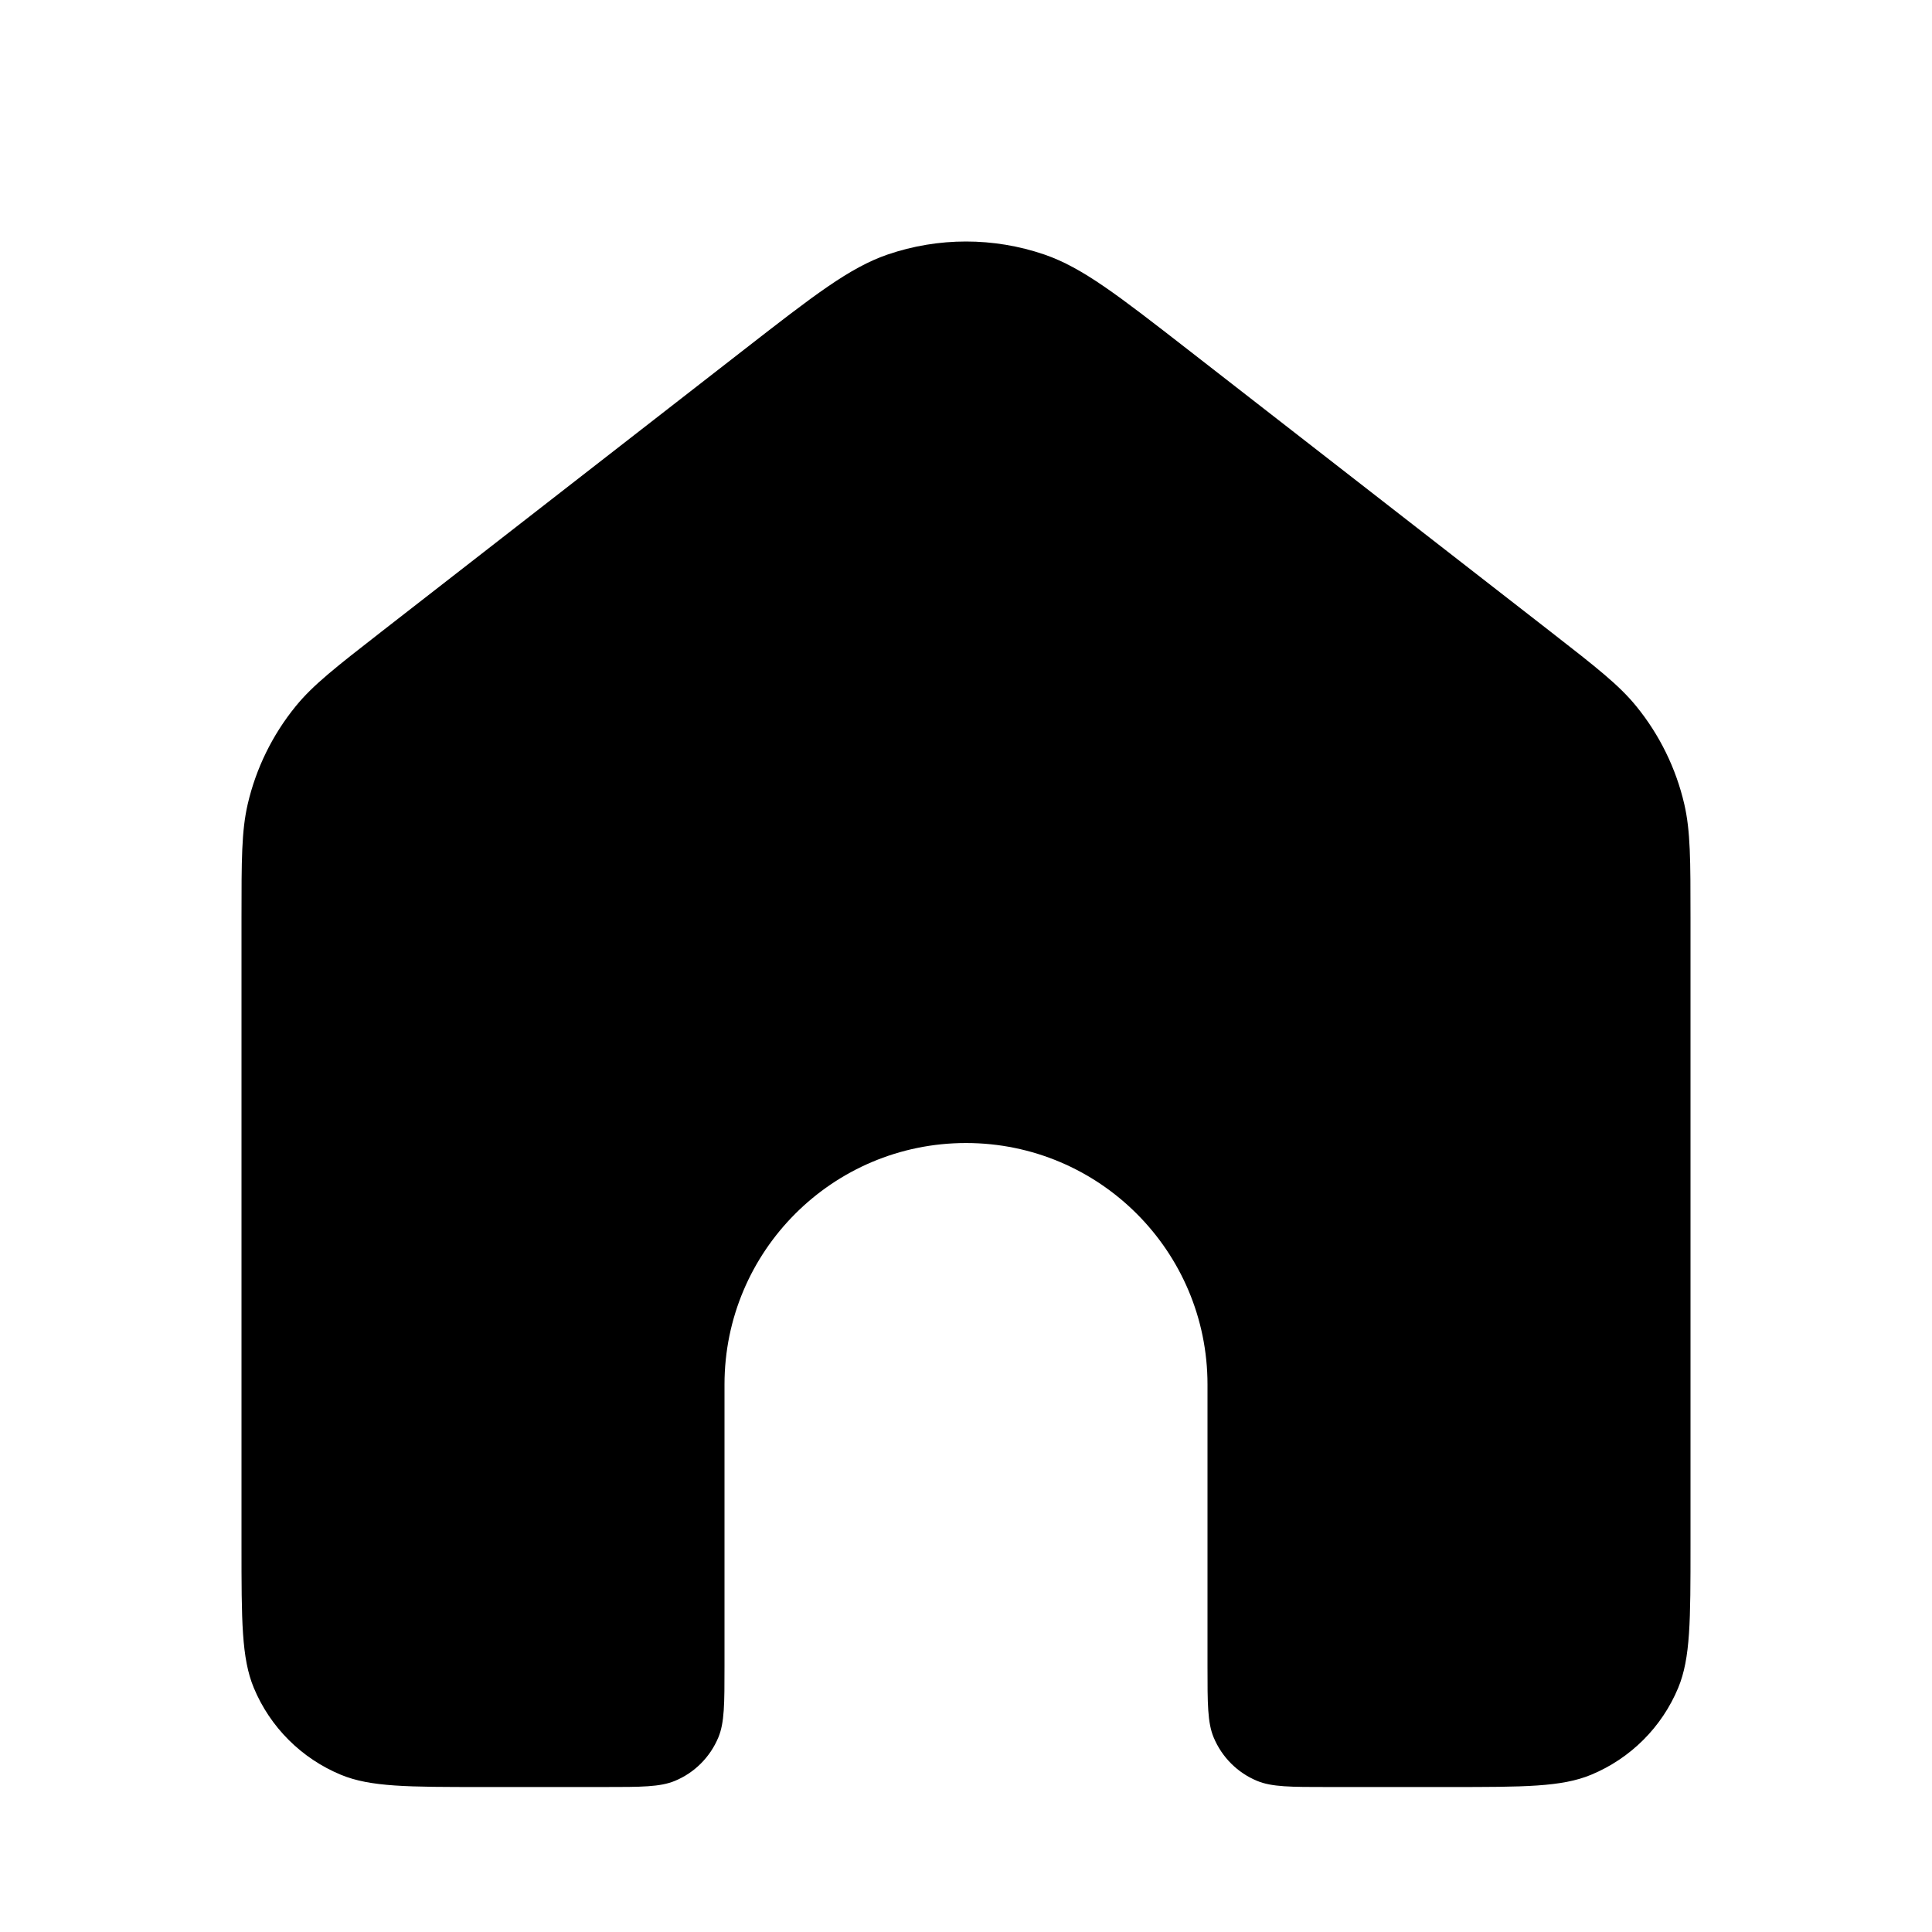
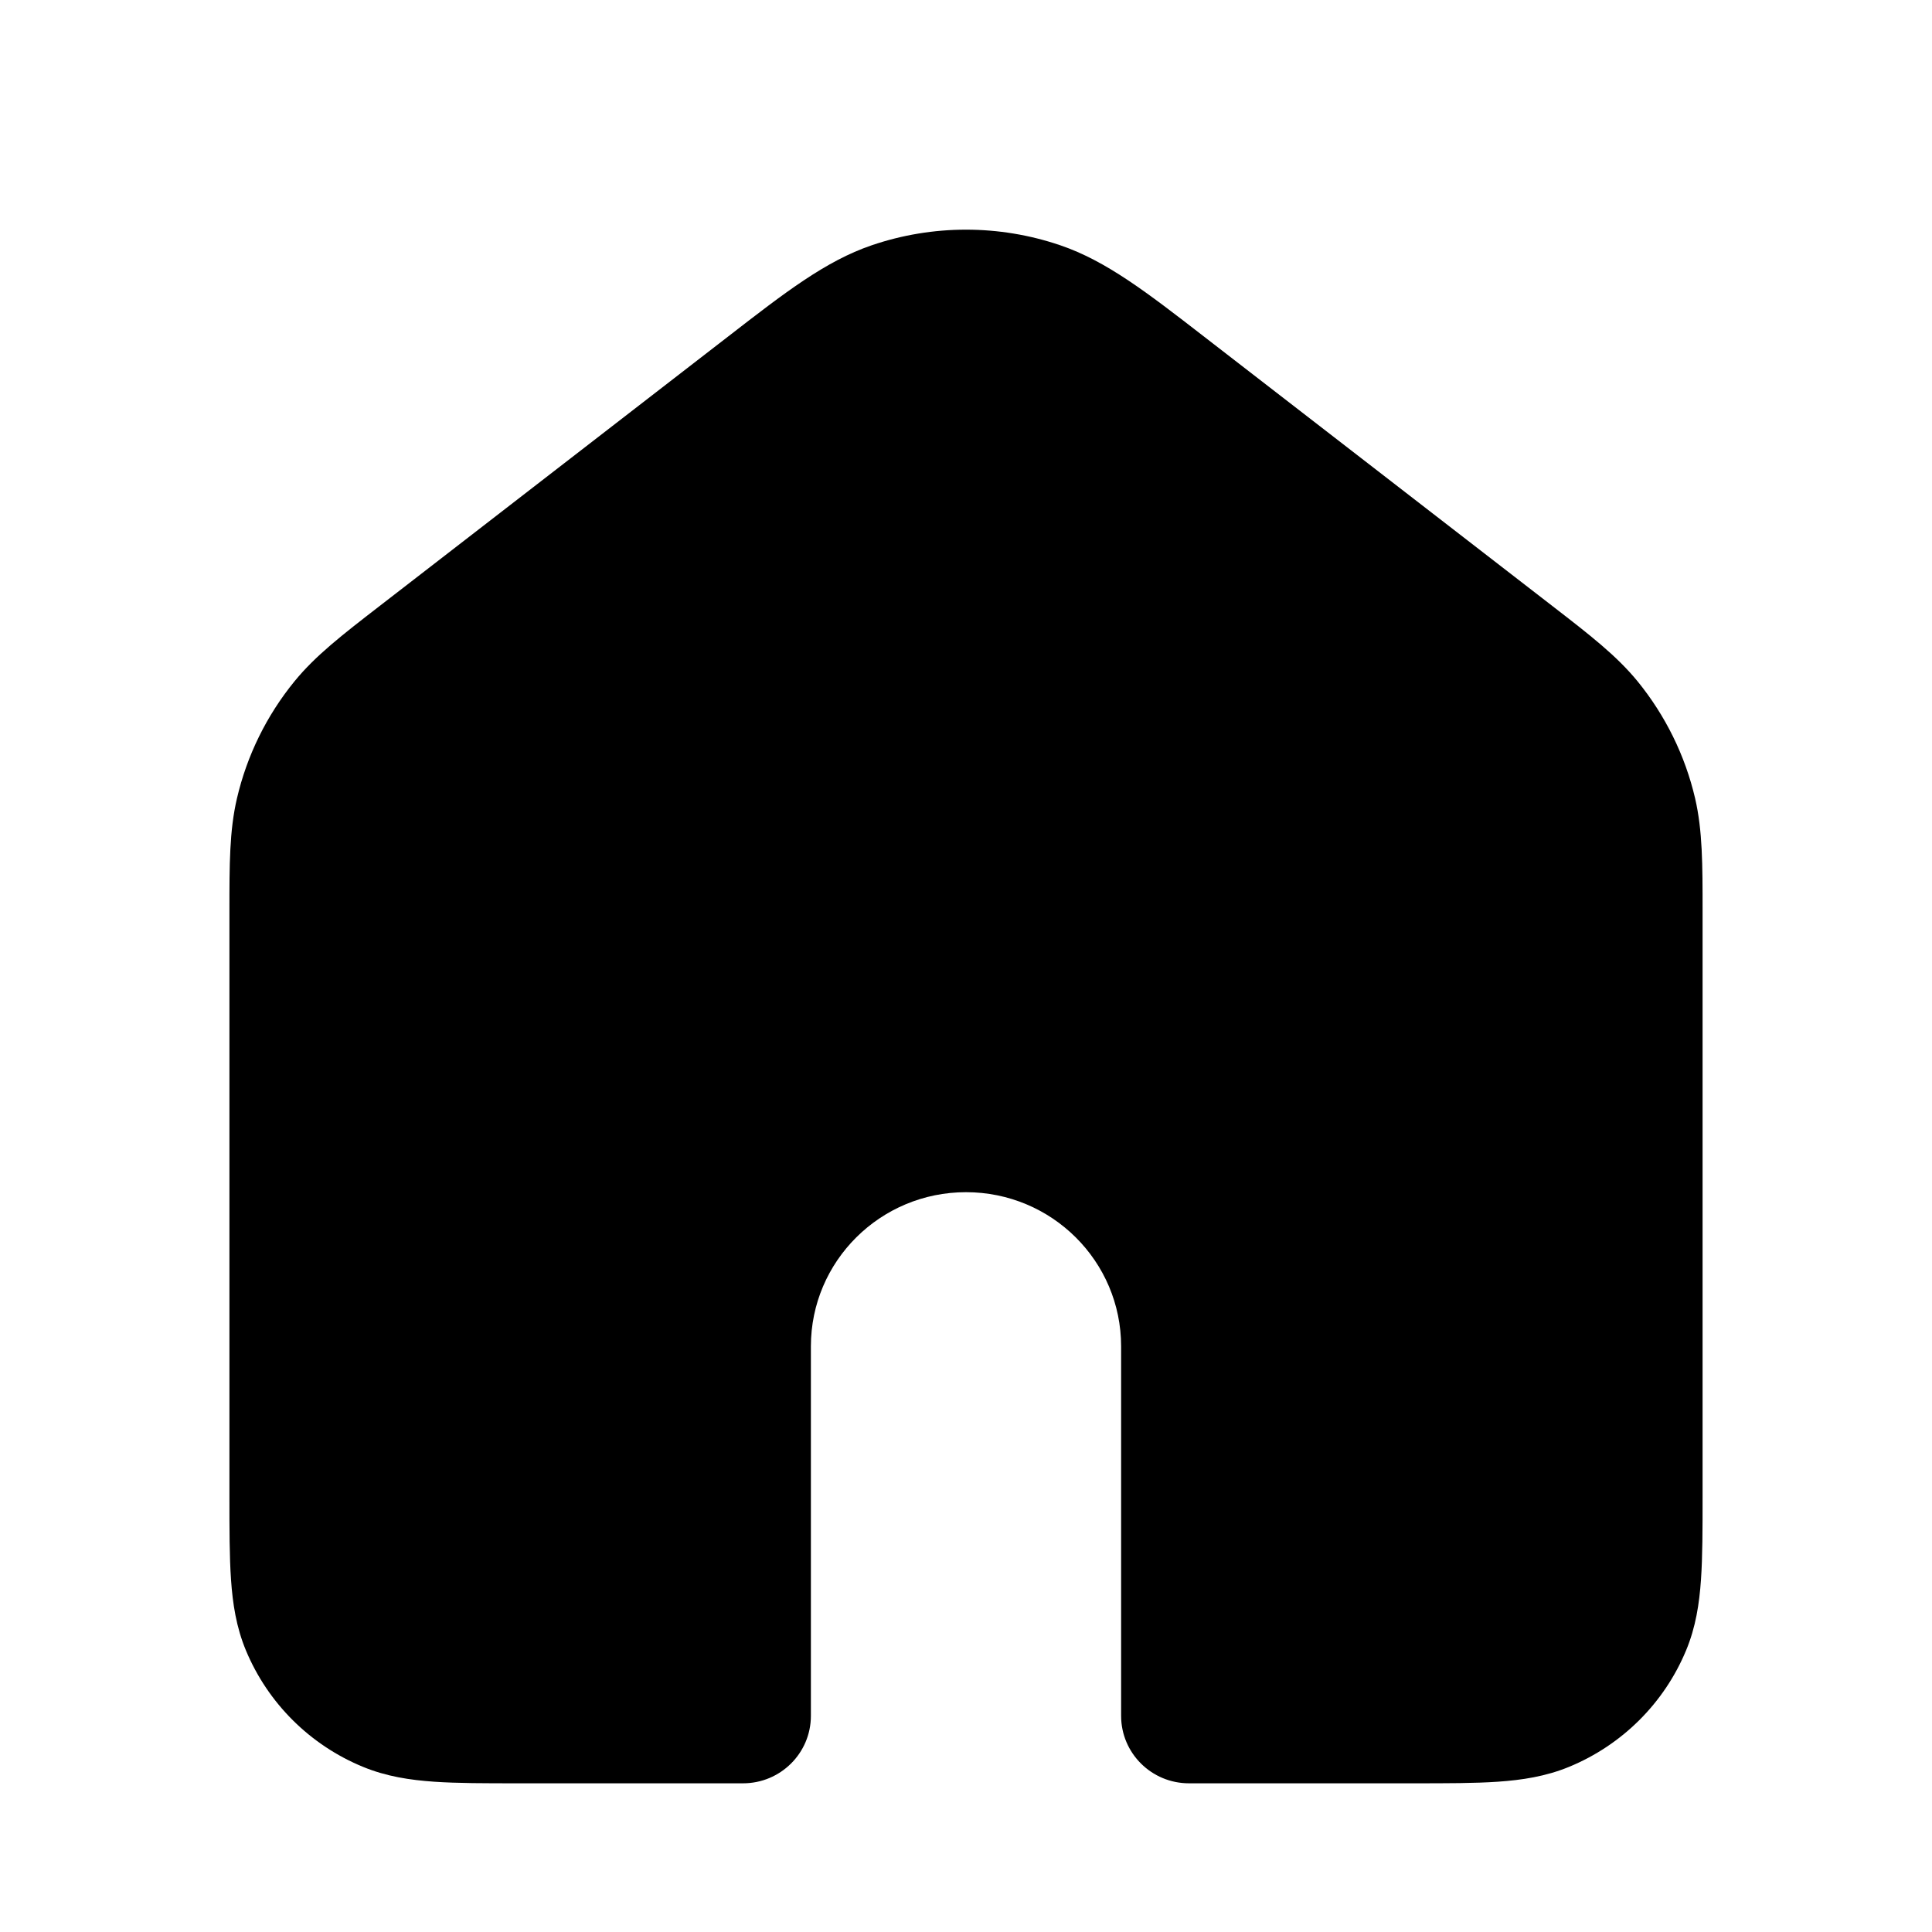
- <svg xmlns="http://www.w3.org/2000/svg" width="24" height="24" viewBox="0 0 24 24" fill="none">
-   <path d="M3.077 9.99C3 10.324 3 10.683 3 11.4V19.199C3 20.131 3 20.597 3.152 20.965C3.355 21.455 3.745 21.844 4.235 22.047C4.602 22.199 5.068 22.199 6 22.199H7.5C7.966 22.199 8.199 22.199 8.383 22.123C8.628 22.022 8.822 21.827 8.924 21.582C9 21.398 9 21.165 9 20.699V17.199C9 15.543 10.343 14.199 12 14.199C13.657 14.199 15 15.543 15 17.199V20.699C15 21.165 15 21.398 15.076 21.582C15.178 21.827 15.372 22.022 15.617 22.123C15.801 22.199 16.034 22.199 16.5 22.199H18C18.932 22.199 19.398 22.199 19.765 22.047C20.255 21.844 20.645 21.455 20.848 20.965C21 20.597 21 20.131 21 19.199V11.4C21 10.683 21 10.324 20.923 9.99C20.82 9.545 20.616 9.129 20.328 8.775C20.112 8.509 19.829 8.289 19.263 7.848L14.763 4.348C13.886 3.666 13.447 3.325 12.974 3.162C12.343 2.946 11.657 2.946 11.026 3.162C10.553 3.325 10.114 3.666 9.237 4.348L4.737 7.848C4.171 8.289 3.888 8.509 3.672 8.775C3.384 9.129 3.18 9.545 3.077 9.99Z" fill="currentColor" />
+ <svg xmlns="http://www.w3.org/2000/svg" width="28" height="28" viewBox="0 0 28 28" fill="none">
+   <path fill-rule="evenodd" clip-rule="evenodd" d="M15.367 3.555C14.481 3.253 13.519 3.253 12.633 3.555C11.966 3.782 11.372 4.242 10.558 4.873L10.422 4.978L5.491 8.791C4.961 9.201 4.573 9.501 4.269 9.873C3.864 10.369 3.579 10.949 3.434 11.571C3.325 12.039 3.325 12.528 3.325 13.195L3.325 21.687C3.325 22.158 3.325 22.56 3.348 22.892C3.372 23.241 3.424 23.583 3.564 23.919C3.883 24.684 4.493 25.291 5.262 25.607C5.599 25.746 5.943 25.798 6.293 25.822C6.627 25.845 7.032 25.845 7.506 25.845H10.769C11.311 25.845 11.752 25.408 11.752 24.867V19.512C11.752 18.279 12.758 17.278 14 17.278C15.243 17.278 16.248 18.279 16.248 19.512V24.867C16.248 25.408 16.689 25.845 17.231 25.845H20.494C20.969 25.845 21.373 25.845 21.707 25.822C22.057 25.798 22.401 25.746 22.739 25.607C23.507 25.291 24.118 24.684 24.436 23.919C24.576 23.583 24.628 23.241 24.652 22.892C24.675 22.56 24.675 22.158 24.675 21.686L24.675 13.195C24.675 12.528 24.675 12.039 24.567 11.571C24.422 10.949 24.136 10.369 23.732 9.873C23.427 9.501 23.039 9.201 22.509 8.791L17.443 4.873C16.628 4.242 16.034 3.782 15.367 3.555Z" fill="currentColor" />
</svg>
